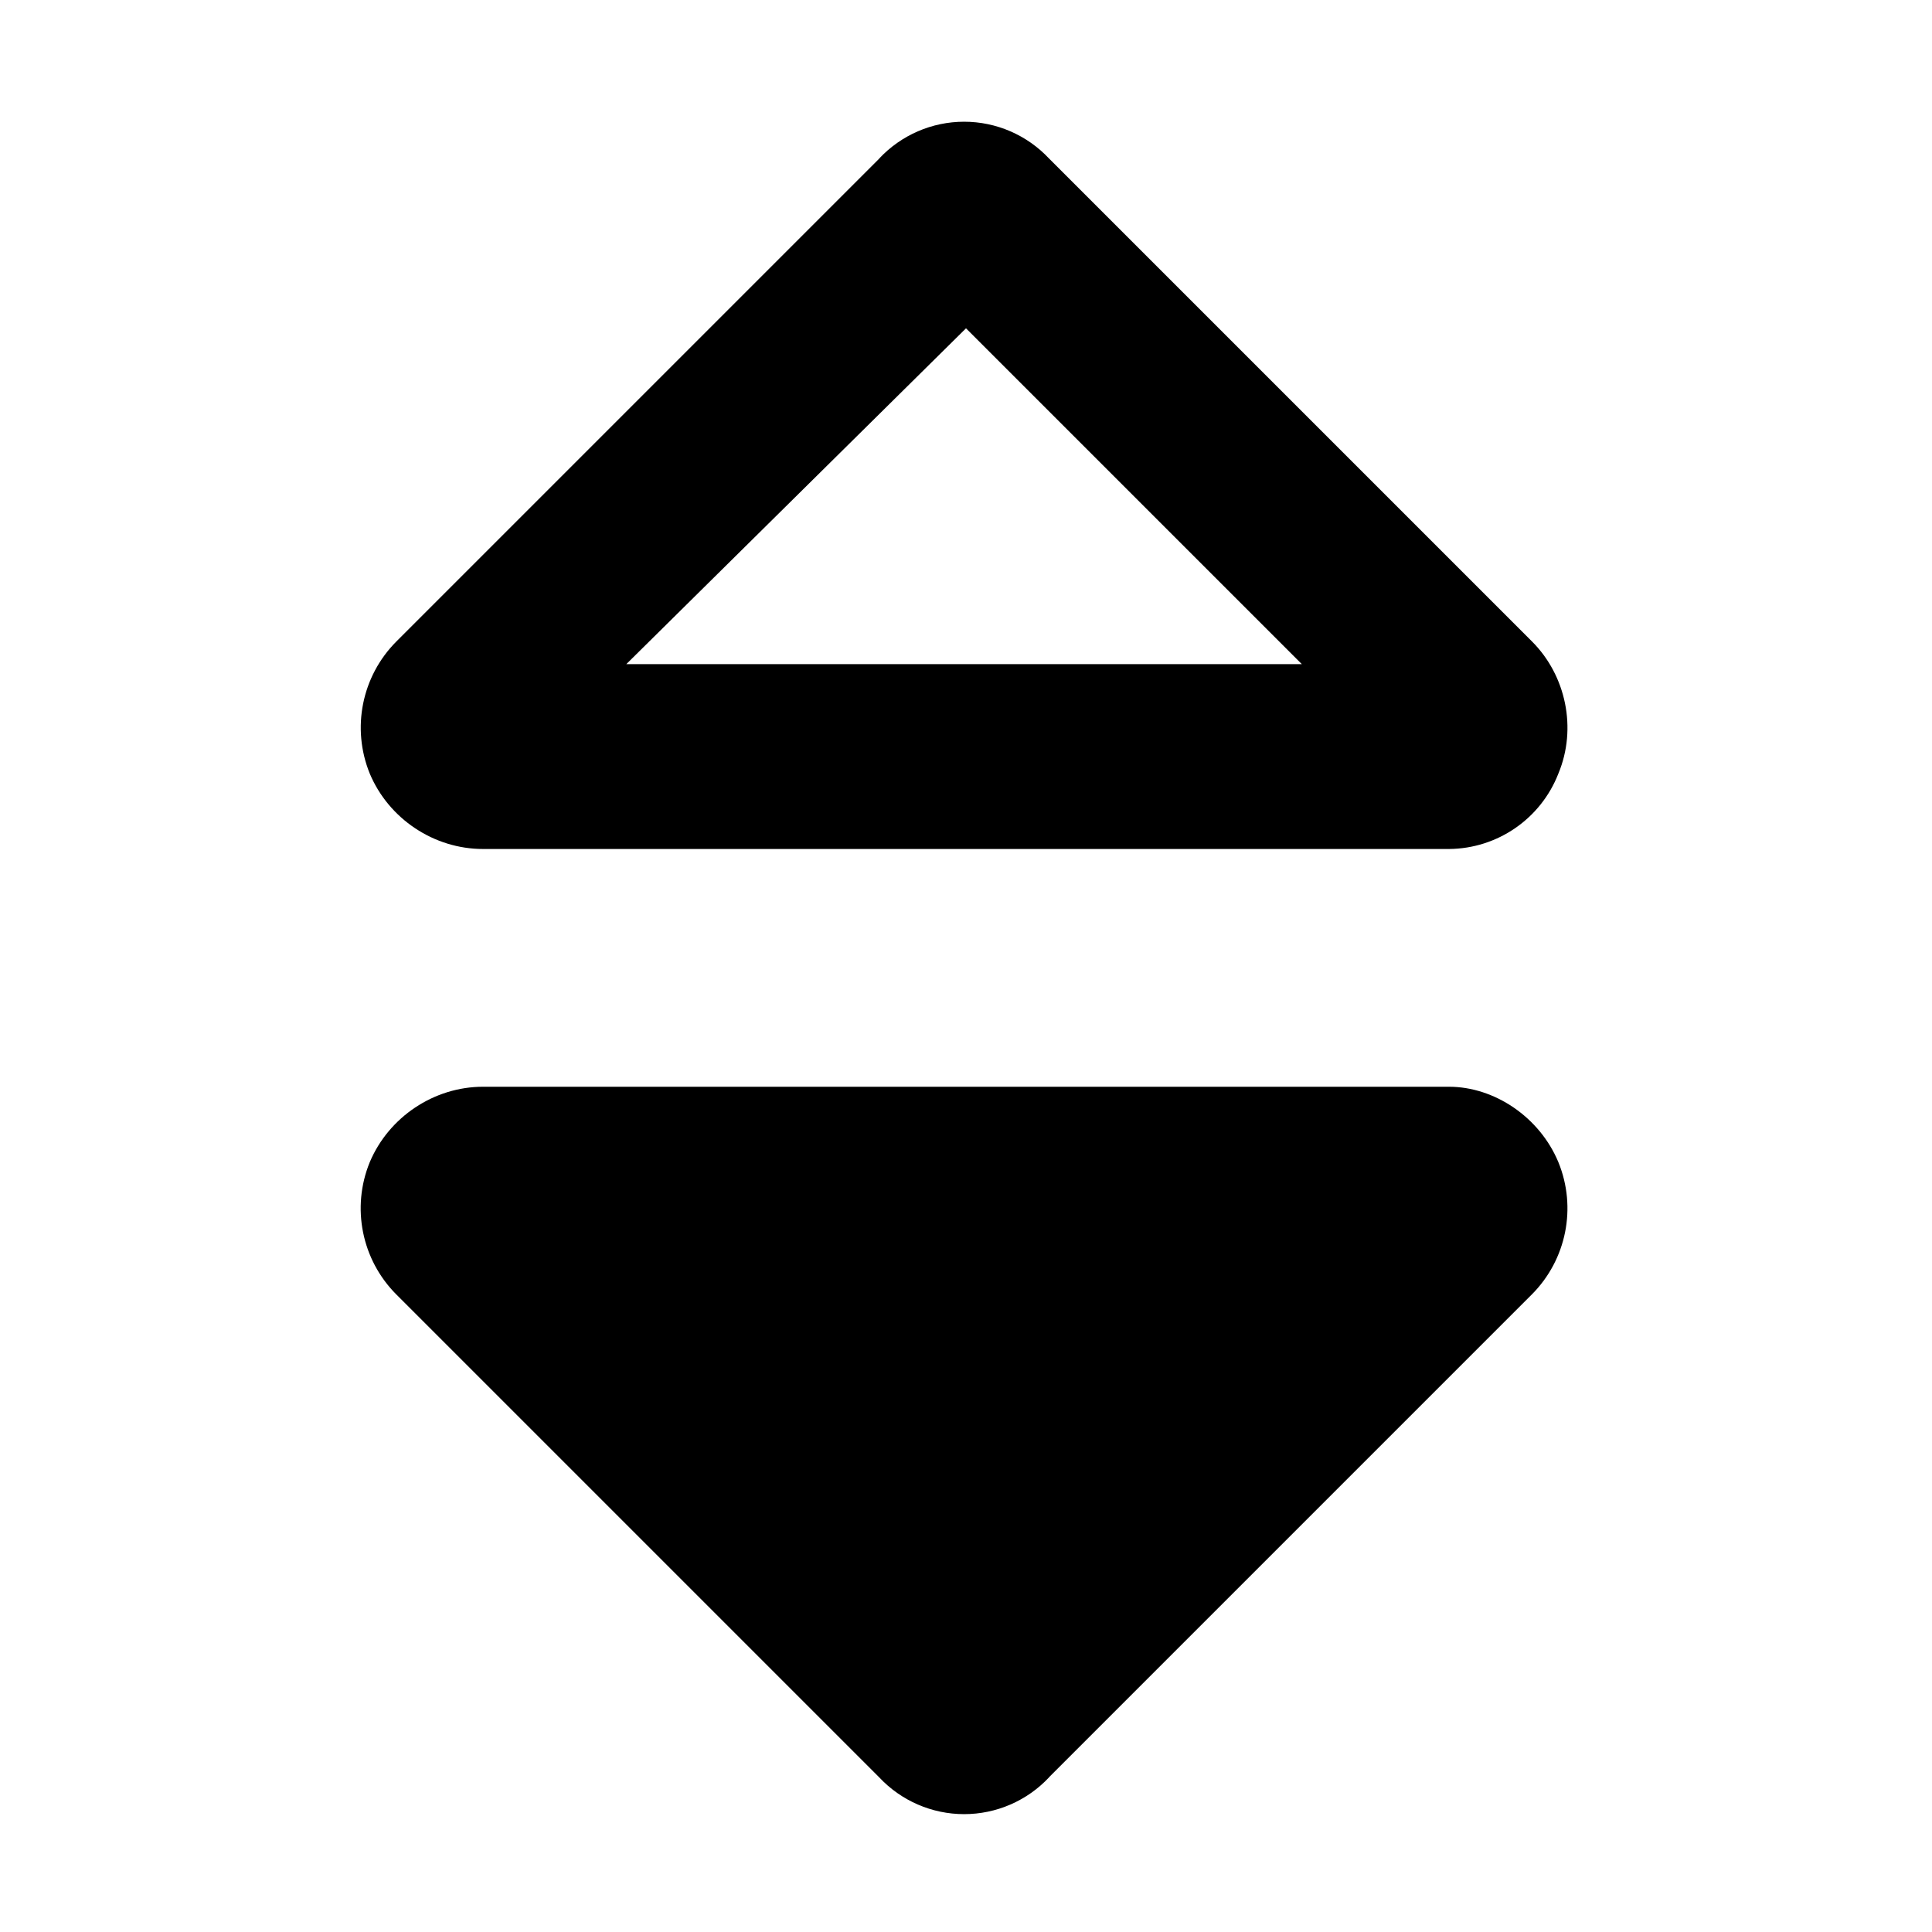
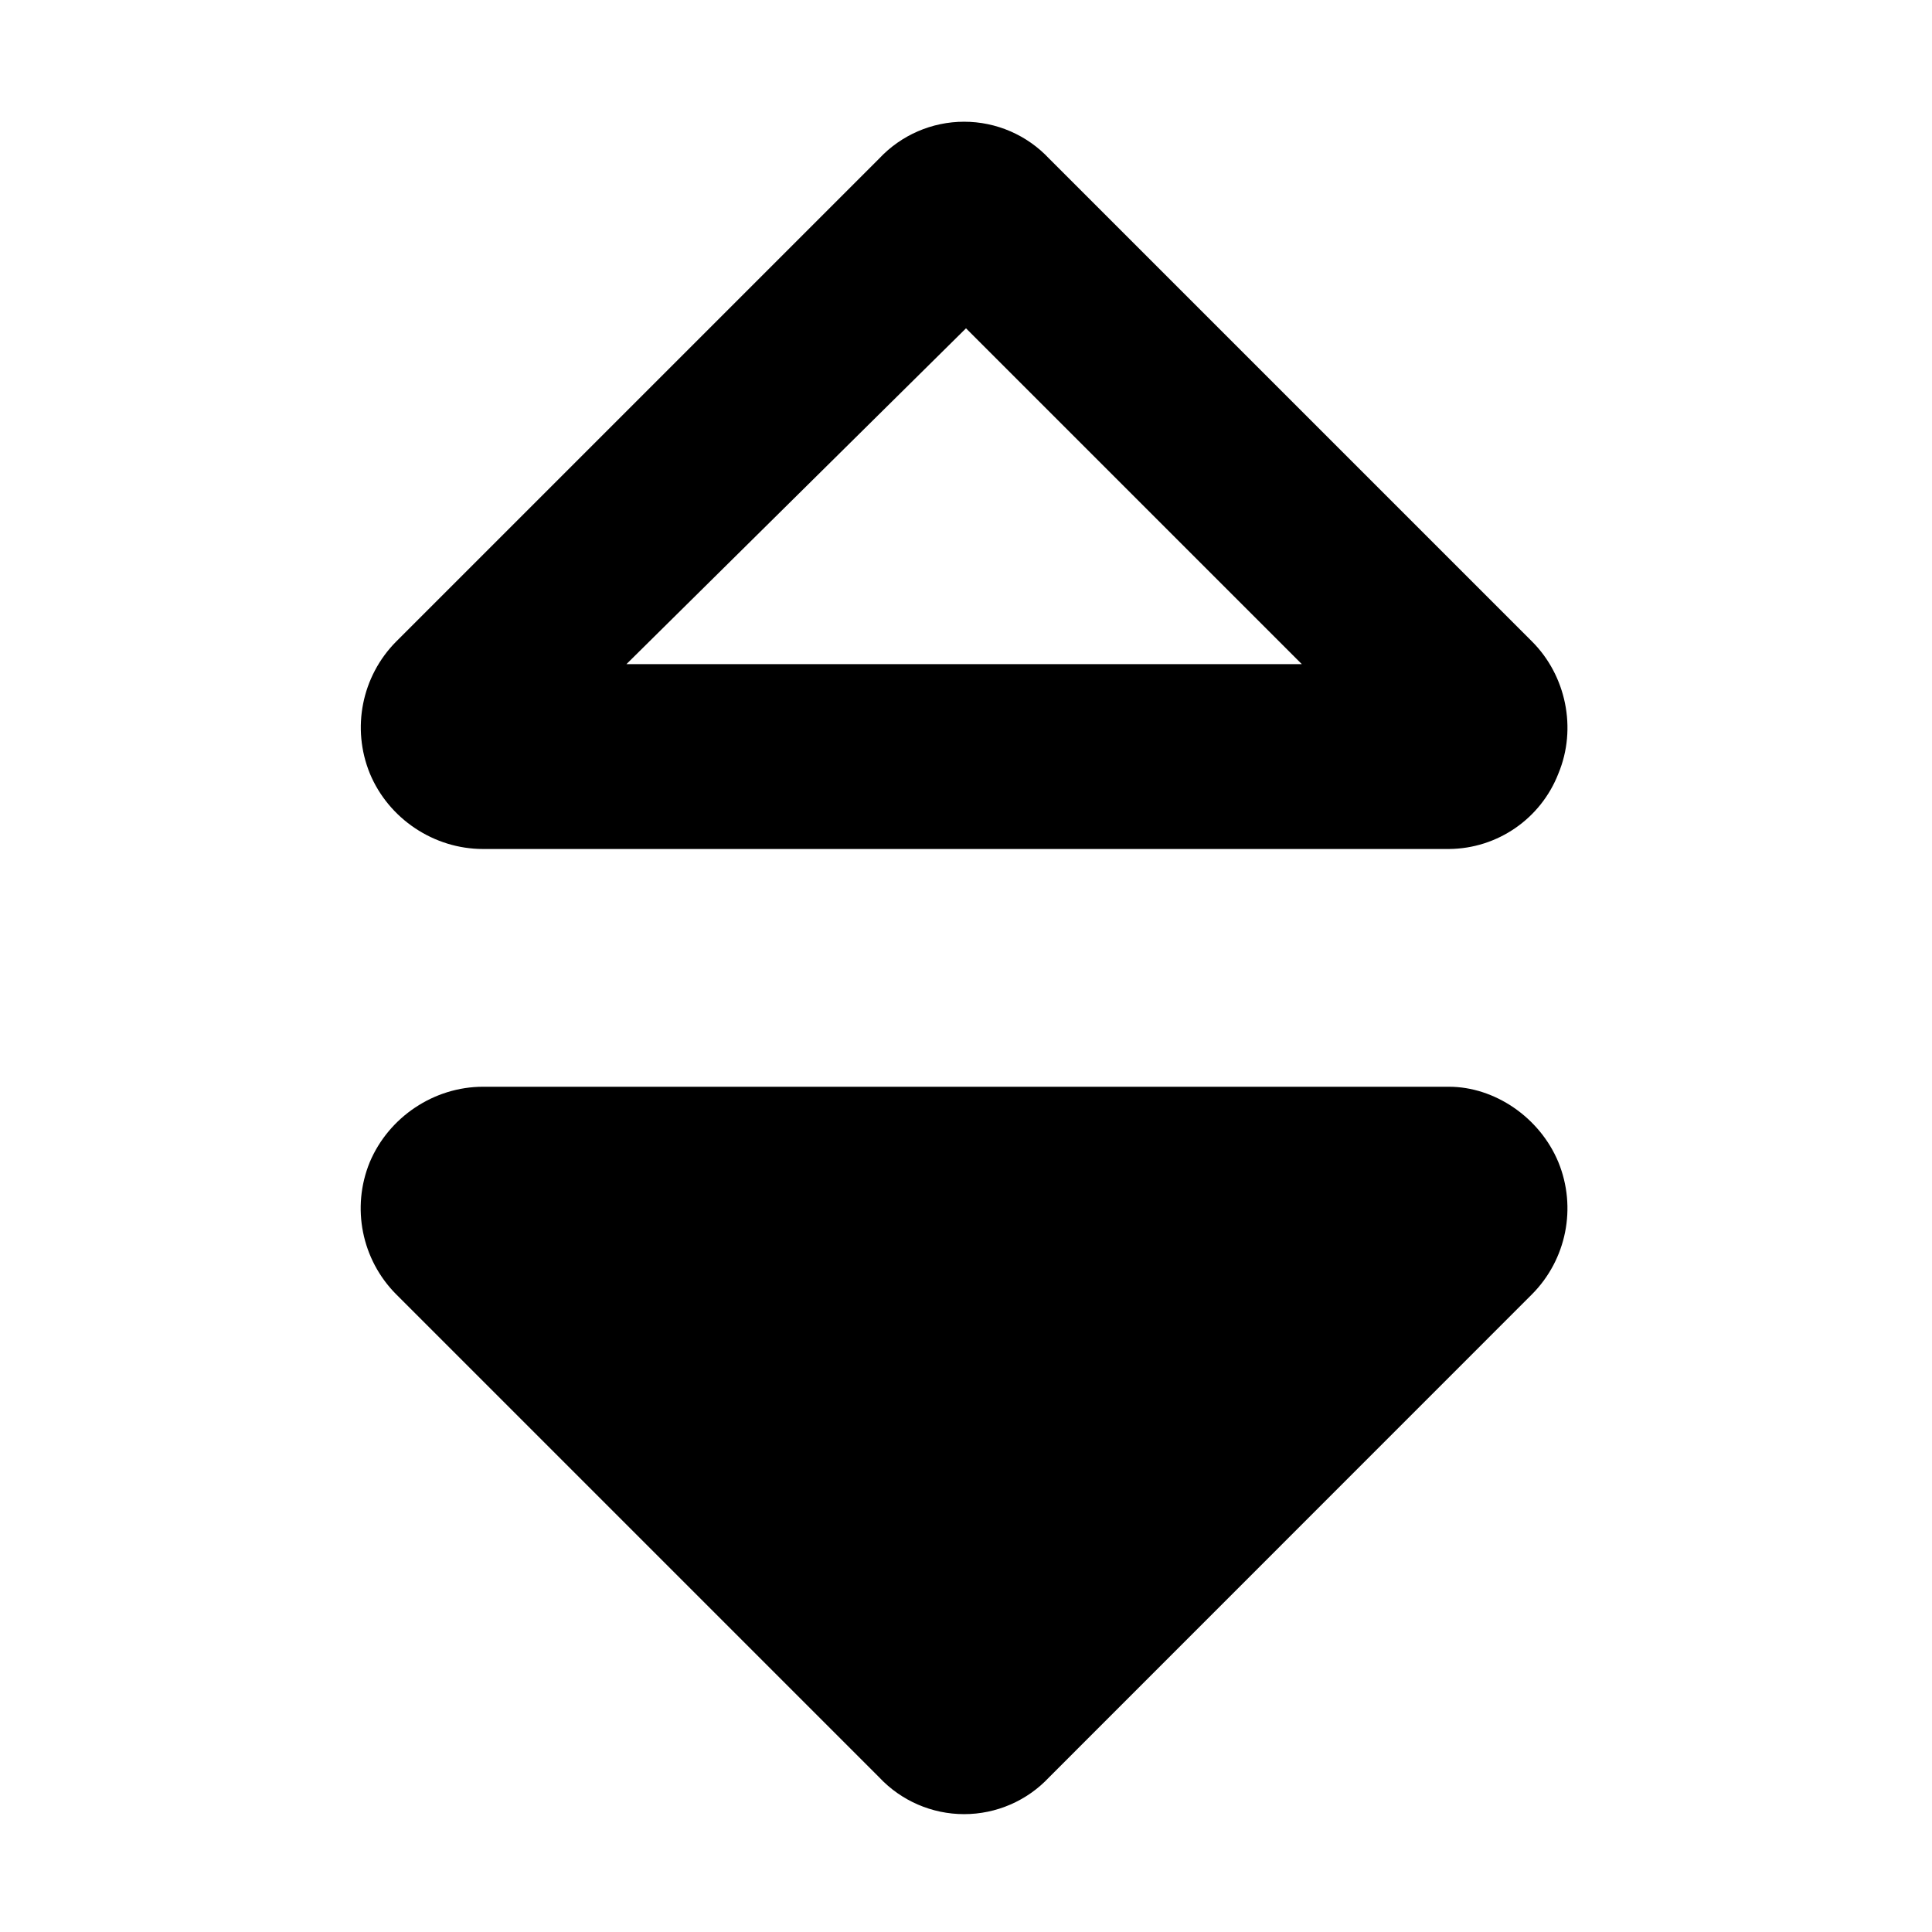
<svg xmlns="http://www.w3.org/2000/svg" viewBox="0 0 16 16">
  <g>
-     <path d="M8 2.719 5.187 5.5h5.594L8 2.719Zm-.719-1.406a.964.964 0 0 1 1.407 0l4 4c.28.28.374.718.218 1.093a.98.98 0 0 1-.906.625H4c-.406 0-.781-.25-.938-.625a1.01 1.01 0 0 1 .22-1.093l4-4ZM8.688 14.719a.964.964 0 0 1-1.407 0l-4-4a1.01 1.01 0 0 1-.219-1.094C3.22 9.25 3.595 9 4 9h8c.375 0 .75.25.906.625a1.01 1.01 0 0 1-.219 1.094l-4 4Z" />
+     <path d="M8 2.719 5.188 5.5h5.593zm-.719-1.406a.964.964 0 0 1 1.407 0l4 4c.28.28.374.718.218 1.093a.98.98 0 0 1-.906.625H4c-.406 0-.781-.25-.937-.625a1.01 1.01 0 0 1 .218-1.093zM8.688 14.719a.964.964 0 0 1-1.407 0l-4-4a1.01 1.01 0 0 1-.219-1.094C3.22 9.25 3.595 9 4 9h8c.375 0 .75.25.906.625a1.01 1.01 0 0 1-.219 1.094z" />
  </g>
</svg>
